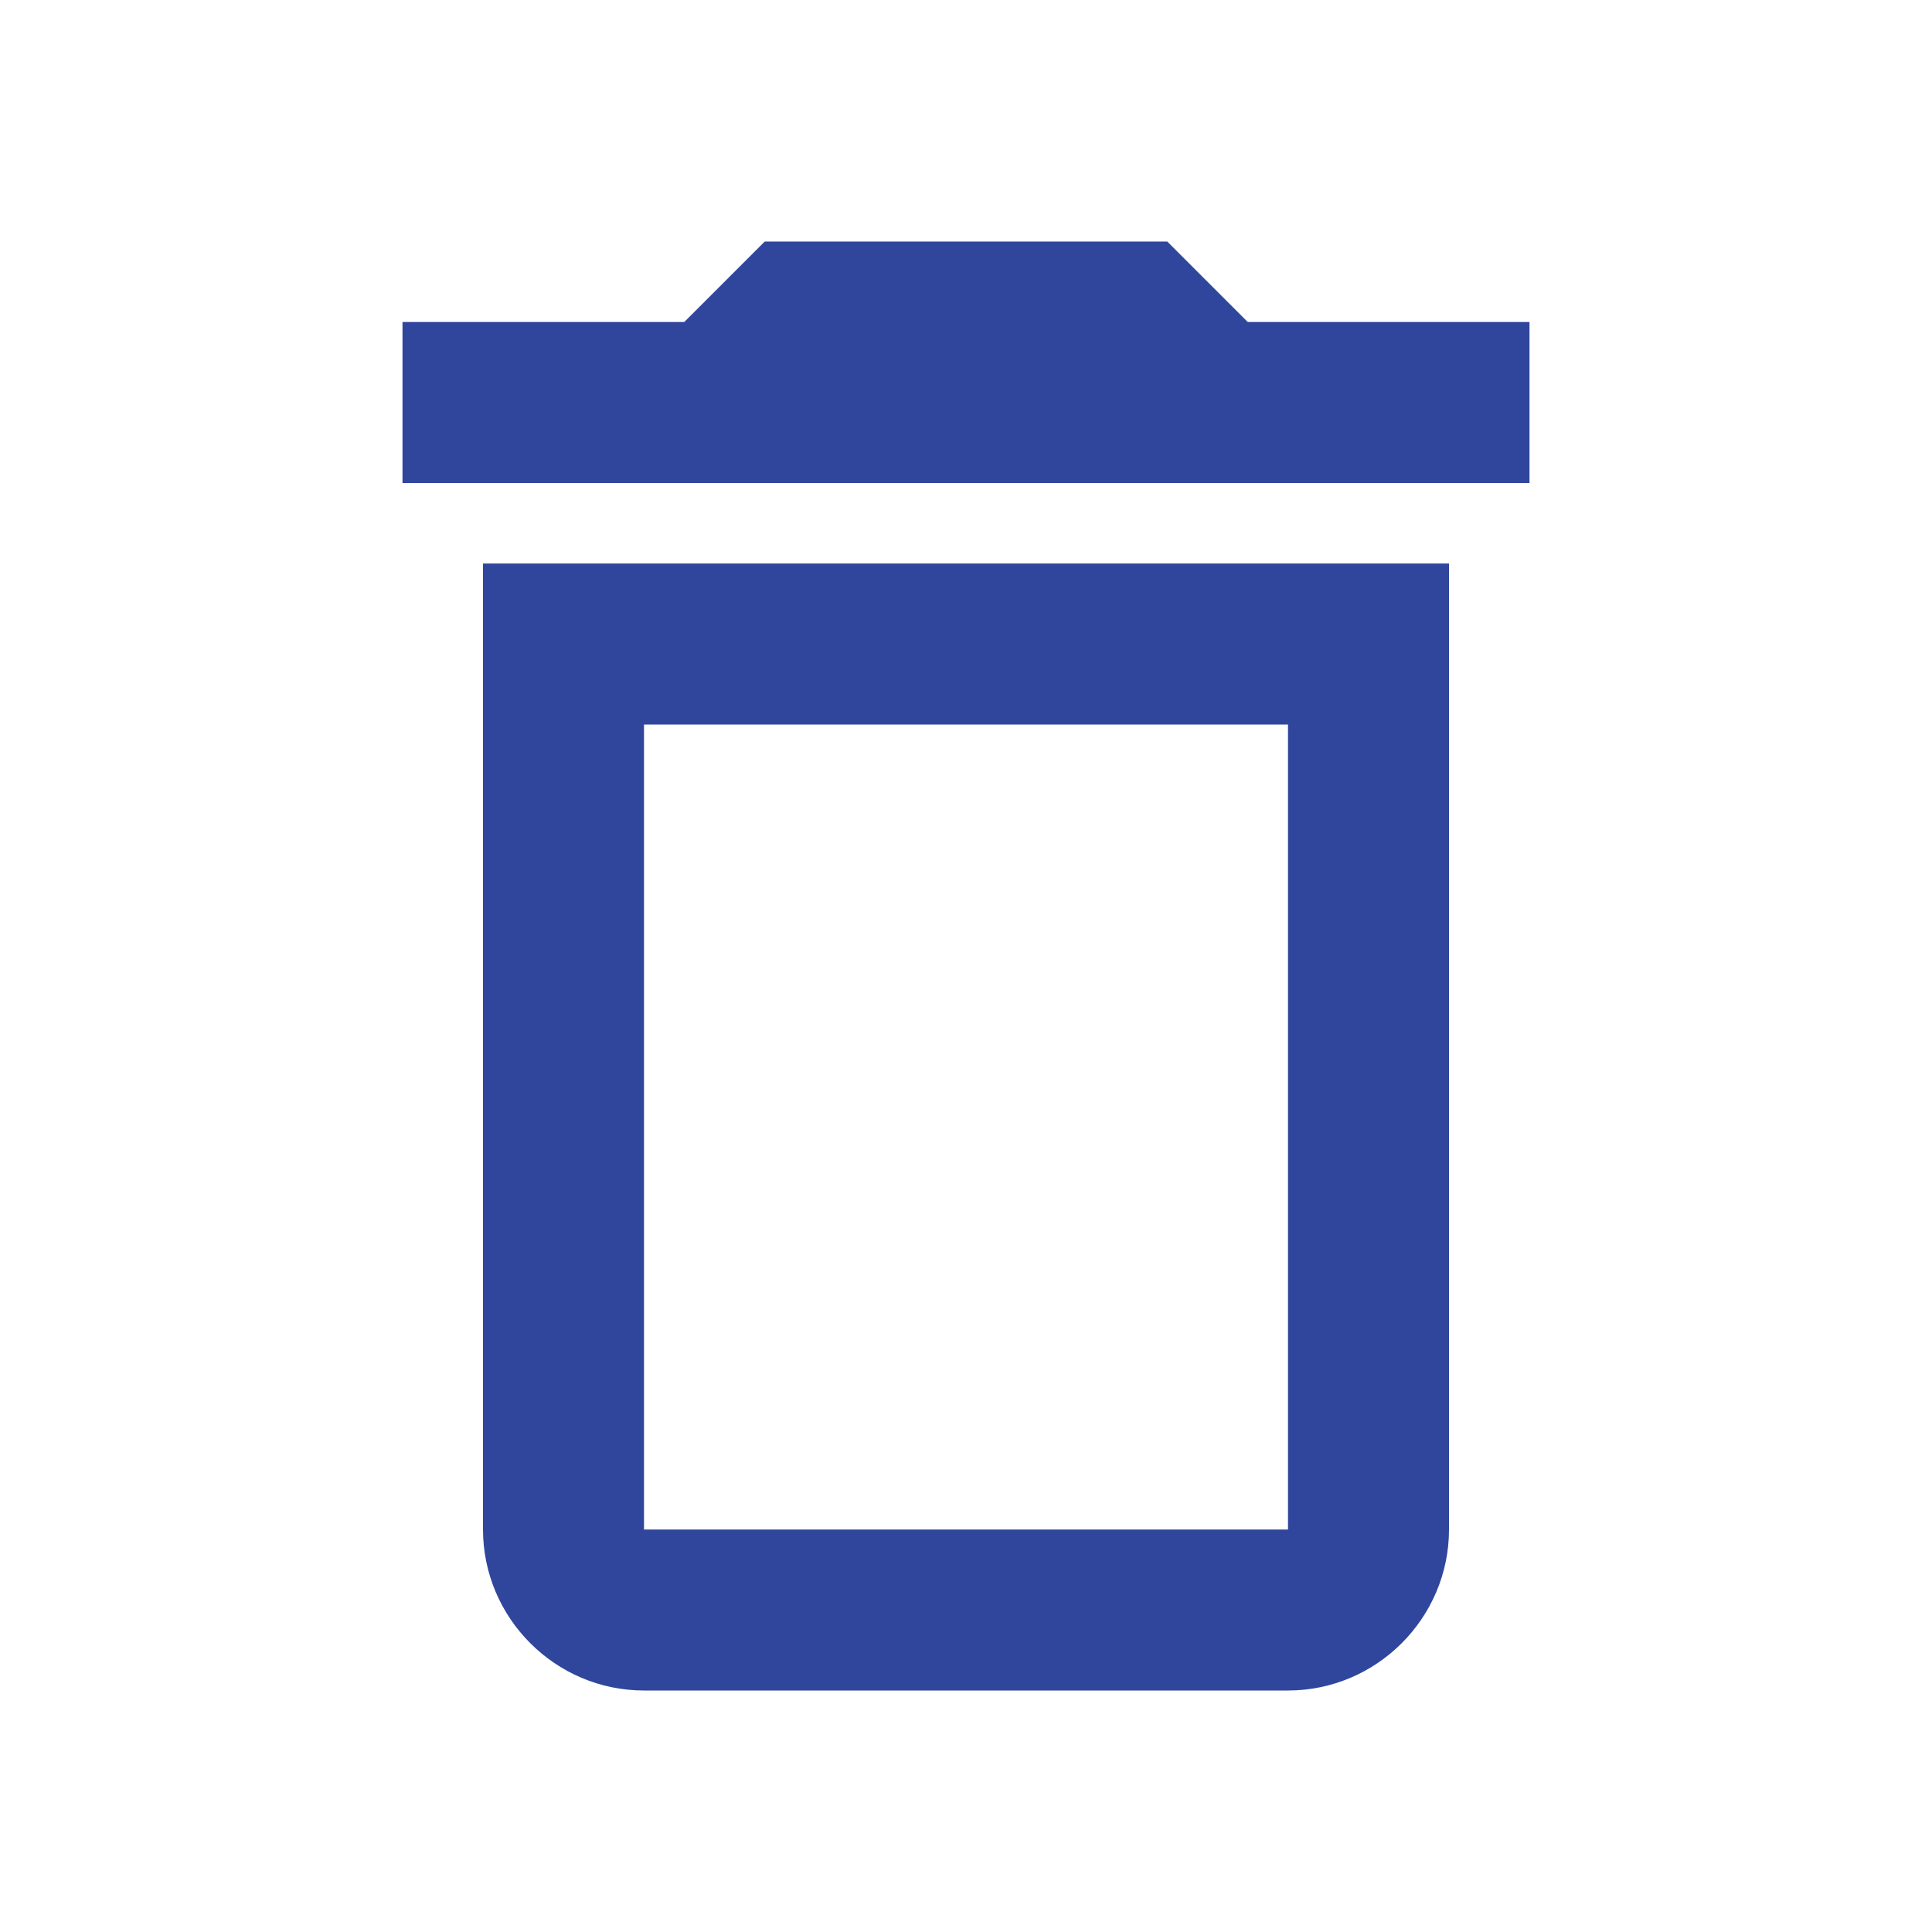
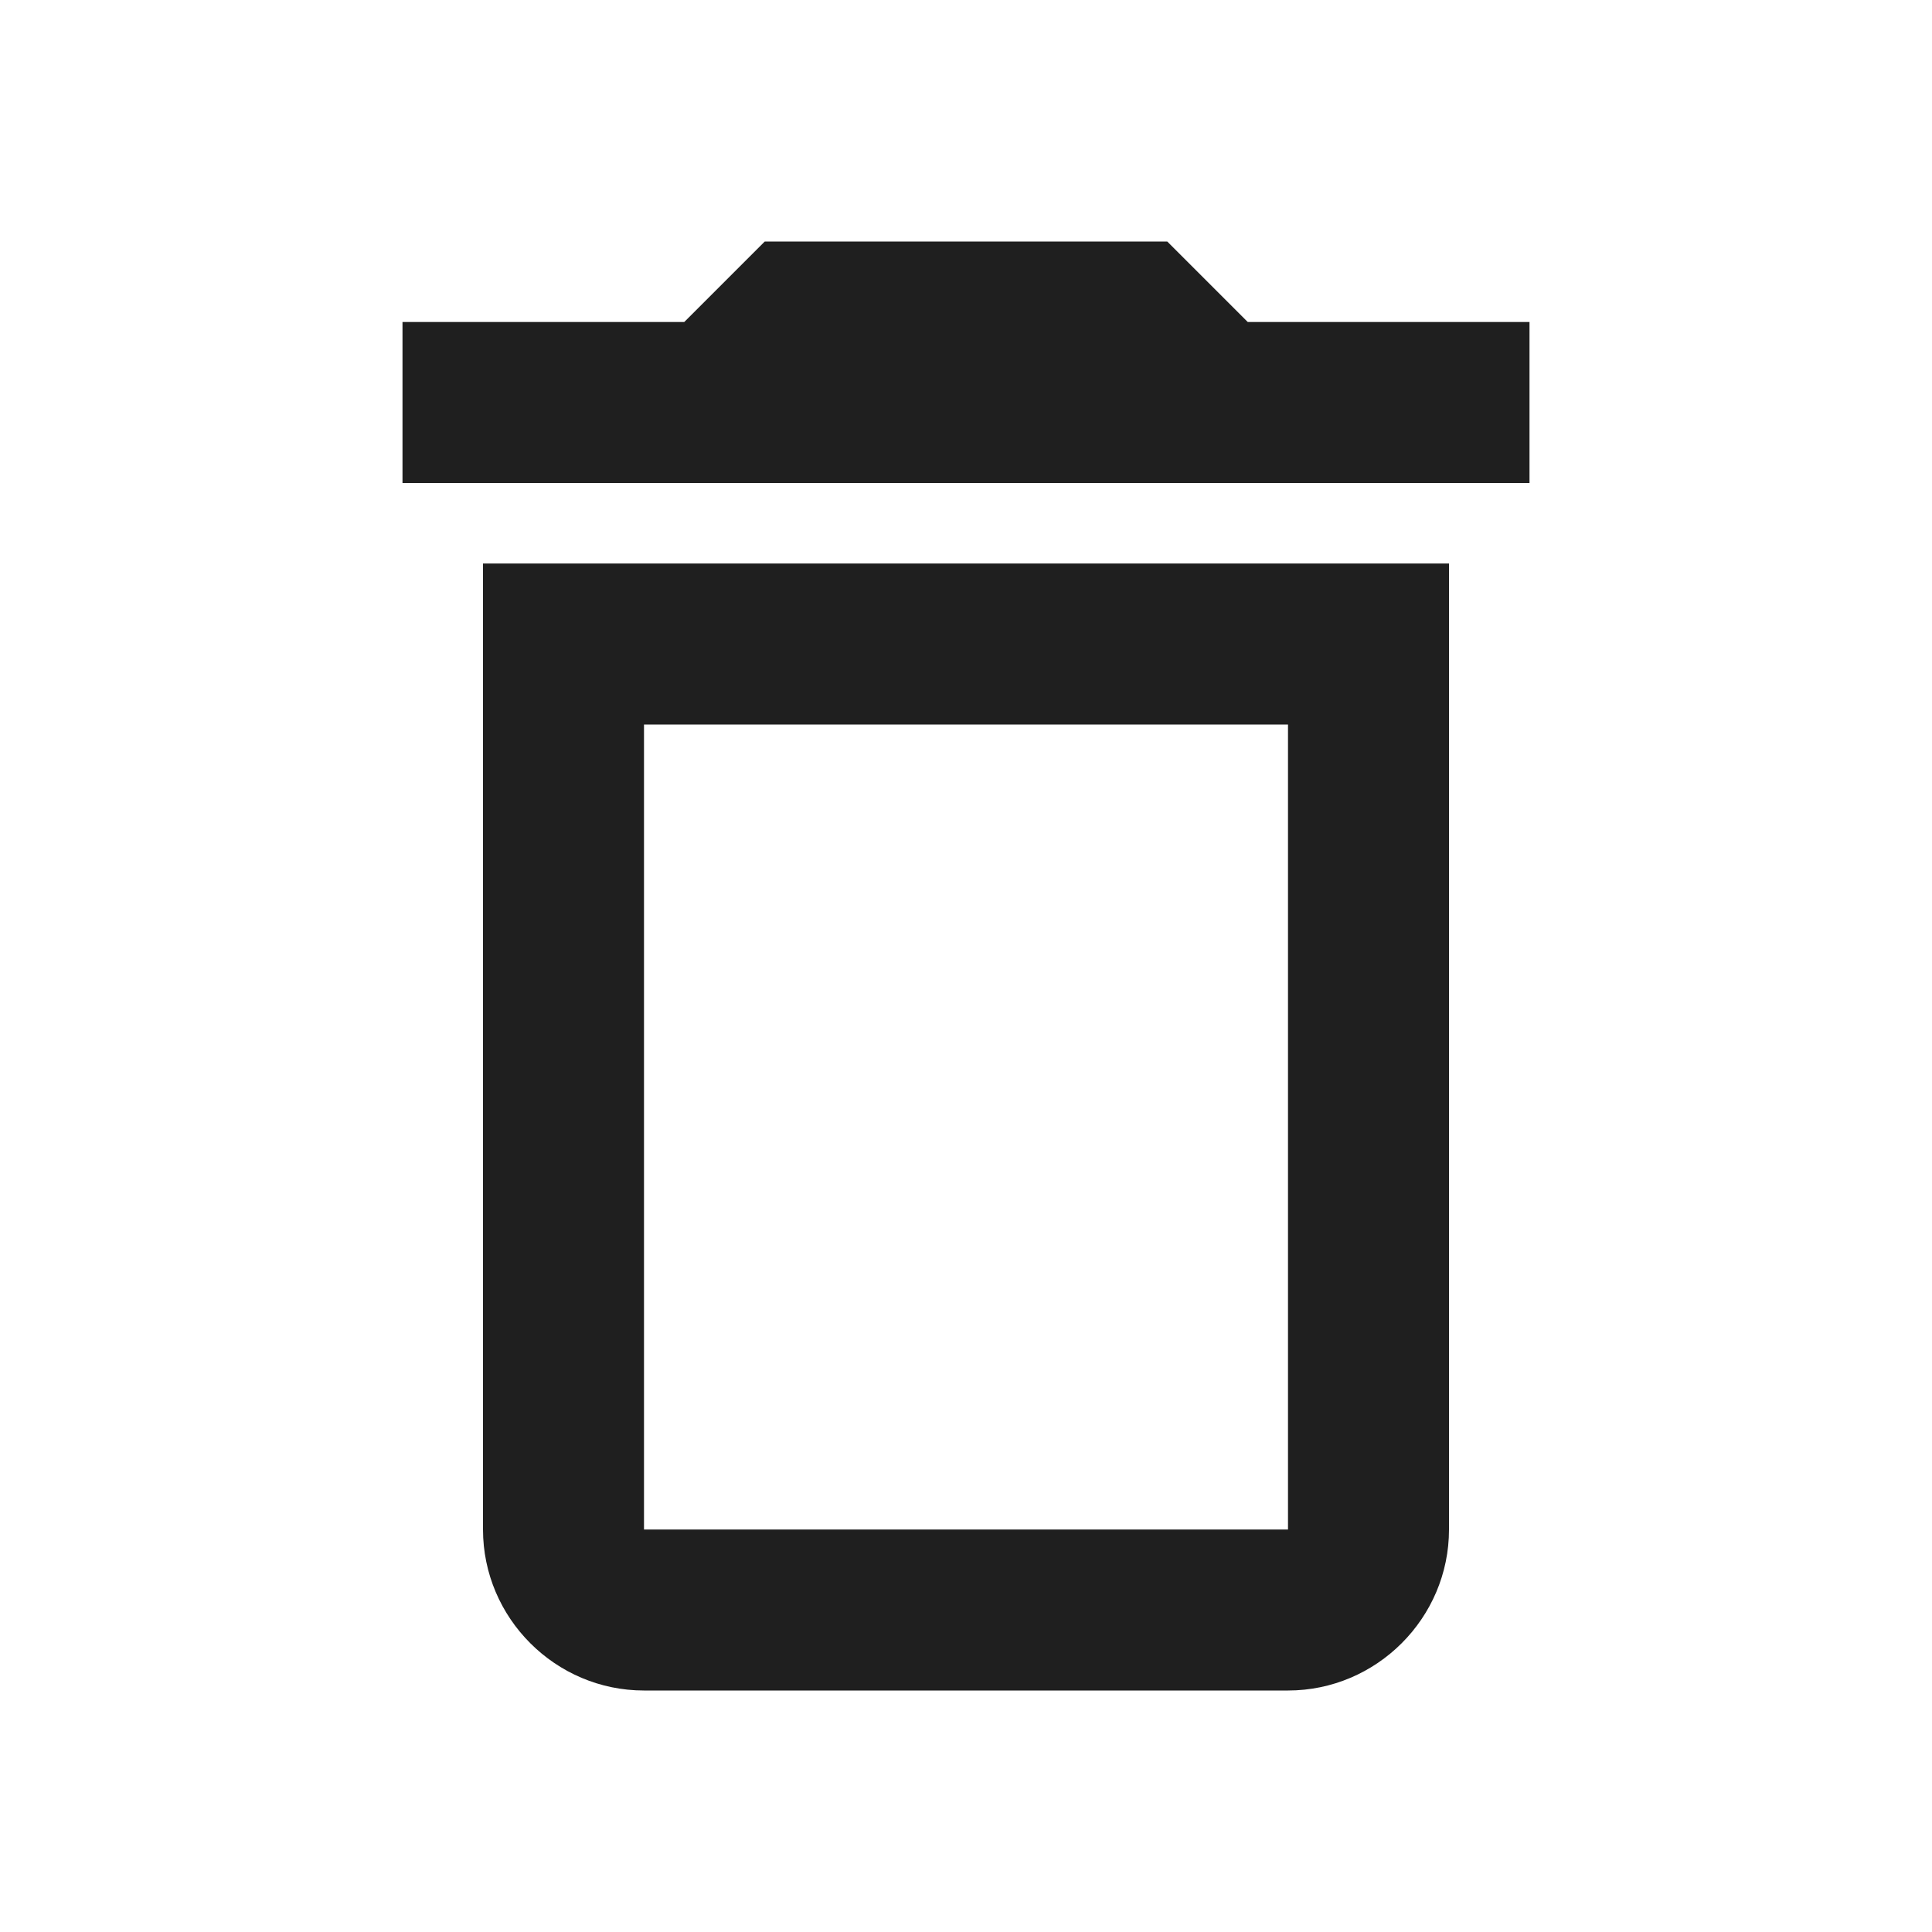
<svg xmlns="http://www.w3.org/2000/svg" width="24" height="24" viewBox="0 0 24 24" fill="none">
-   <path d="M16 9V19H8V9H16ZM14.5 3H9.5L8.5 4H5V6H19V4H15.5L14.5 3ZM18 7H6V19C6 20.1 6.9 21 8 21H16C17.1 21 18 20.1 18 19V7Z" fill="#2F469C" />
+   <path d="M16 9V19H8V9H16ZM14.5 3H9.5L8.5 4H5V6H19V4H15.5L14.5 3ZM18 7H6V19C6 20.1 6.9 21 8 21H16C17.1 21 18 20.1 18 19V7Z" fill="#1f1f1f" />
</svg>
